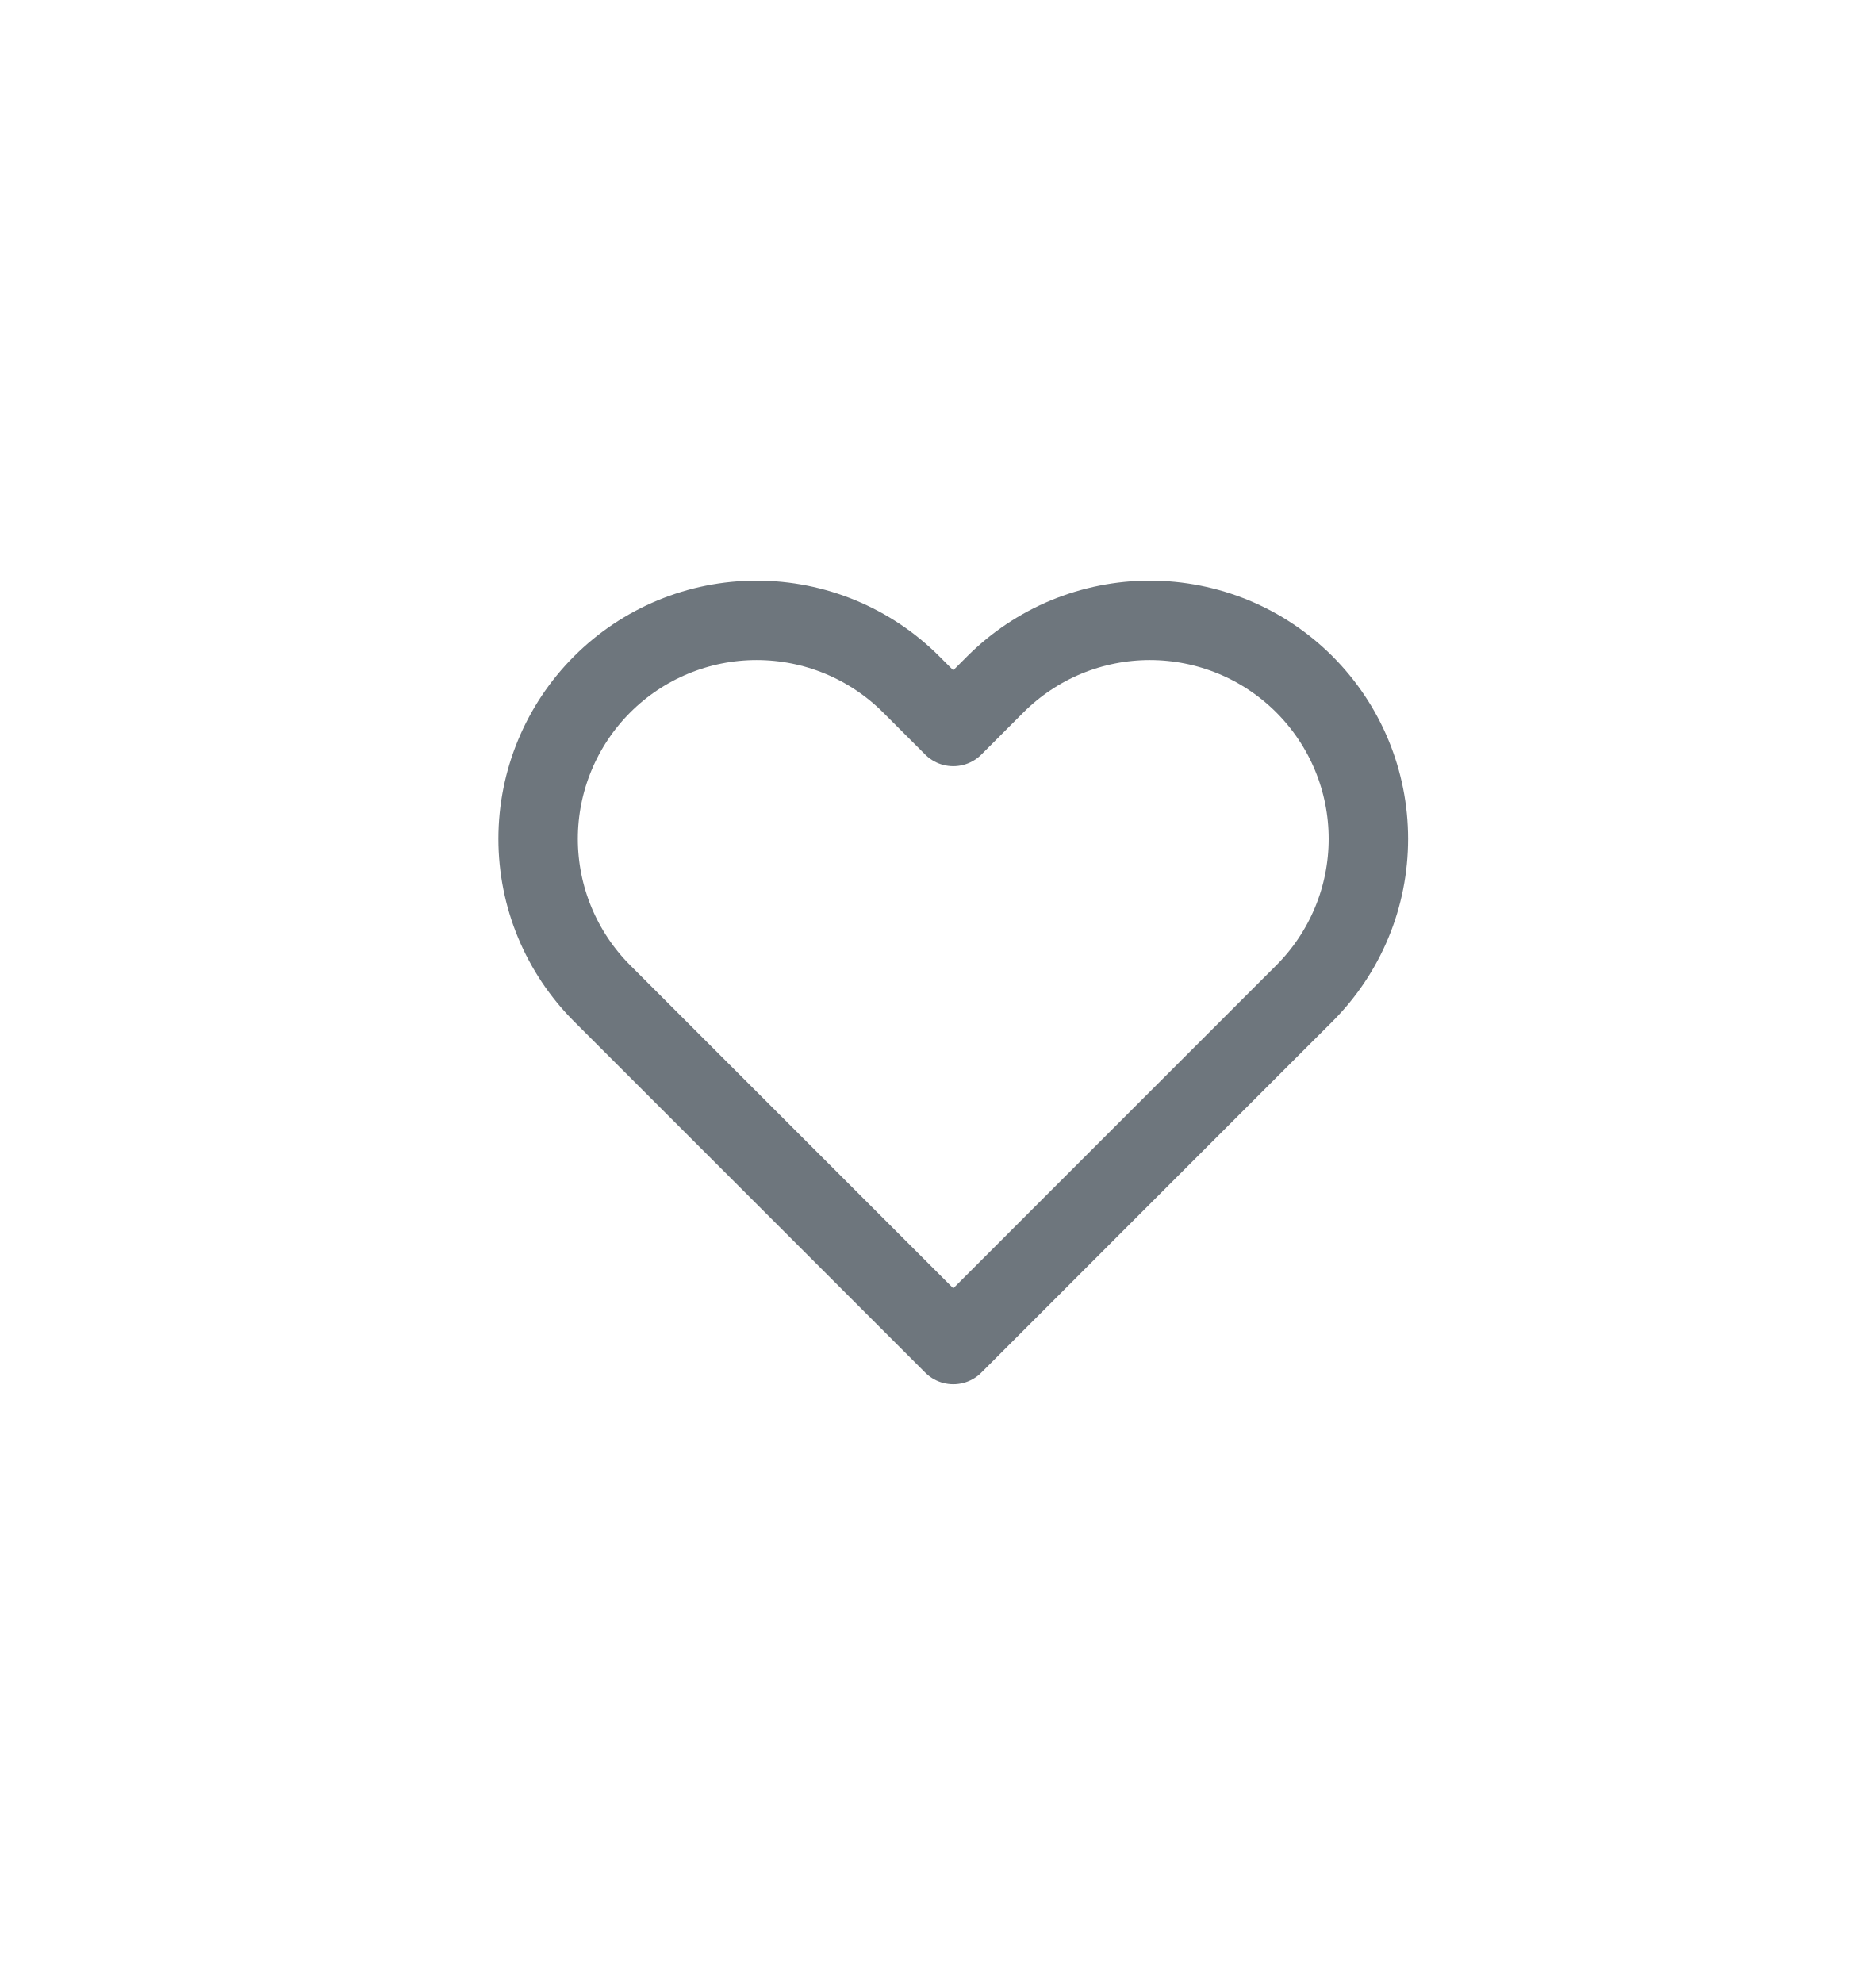
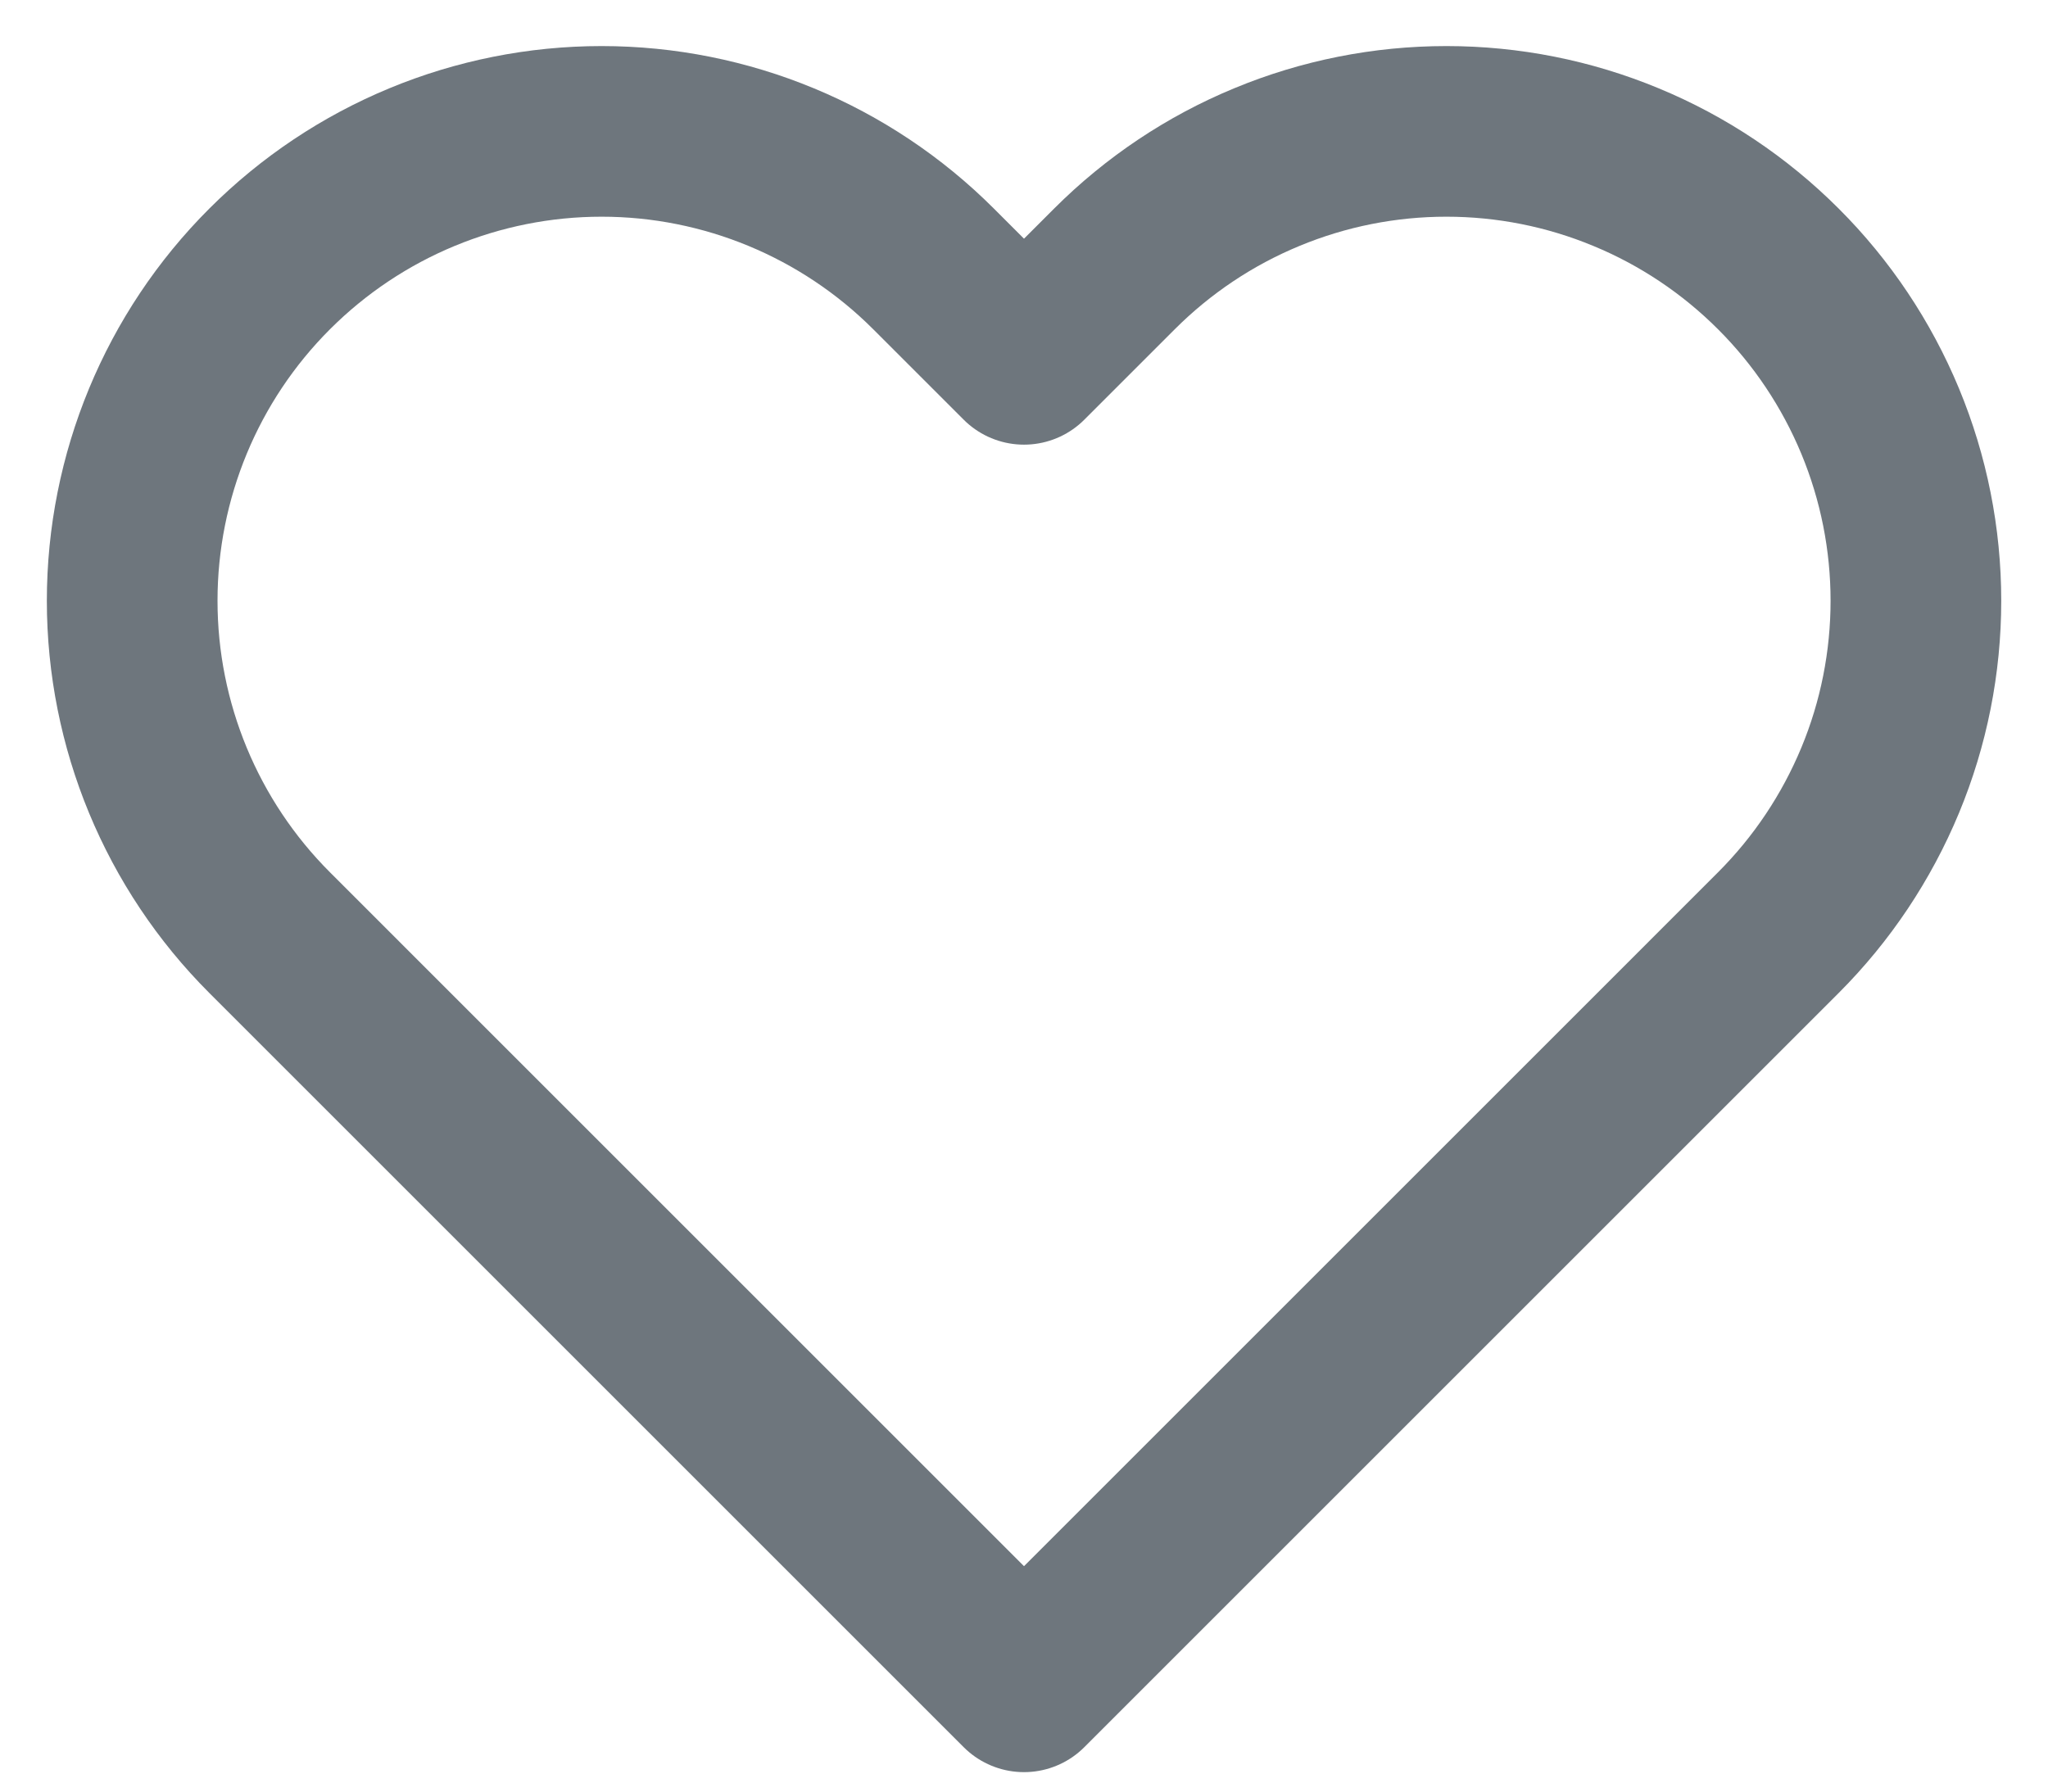
- <svg xmlns="http://www.w3.org/2000/svg" width="35" height="37" viewBox="0 0 35 37" fill="none">
-   <path d="M24.337 12.769C23.958 12.391 23.509 12.09 23.014 11.885C22.52 11.681 21.989 11.575 21.454 11.575C20.919 11.575 20.388 11.681 19.894 11.885C19.399 12.09 18.95 12.391 18.571 12.769L17.786 13.555L17 12.769C16.236 12.005 15.199 11.575 14.117 11.575C13.036 11.575 11.999 12.005 11.235 12.769C10.47 13.534 10.04 14.571 10.04 15.652C10.04 16.733 10.47 17.77 11.235 18.535L12.02 19.32L17.786 25.086L23.551 19.32L24.337 18.535C24.715 18.157 25.016 17.707 25.221 17.212C25.426 16.718 25.531 16.188 25.531 15.652C25.531 15.117 25.426 14.587 25.221 14.092C25.016 13.597 24.715 13.148 24.337 12.769V12.769Z" stroke="#6E767D" stroke-width="1.482" stroke-linecap="round" stroke-linejoin="round" />
+ <svg xmlns="http://www.w3.org/2000/svg" width="24" height="21" viewBox="0 0 24 21" fill="none">
+   <path d="M20.84 3.152C20.329 2.641 19.723 2.235 19.055 1.959C18.388 1.682 17.673 1.54 16.95 1.54C16.228 1.54 15.512 1.682 14.845 1.959C14.177 2.235 13.571 2.641 13.06 3.152L12 4.212L10.94 3.152C9.908 2.12 8.509 1.54 7.05 1.54C5.591 1.54 4.192 2.12 3.16 3.152C2.128 4.183 1.549 5.583 1.549 7.042C1.549 8.501 2.128 9.9 3.16 10.932L4.22 11.992L12 19.772L19.78 11.992L20.84 10.932C21.351 10.421 21.756 9.814 22.033 9.147C22.31 8.48 22.452 7.764 22.452 7.042C22.452 6.319 22.31 5.604 22.033 4.936C21.756 4.269 21.351 3.662 20.84 3.152V3.152Z" stroke="#6E767D" stroke-width="2" stroke-linecap="round" stroke-linejoin="round" />
</svg>
